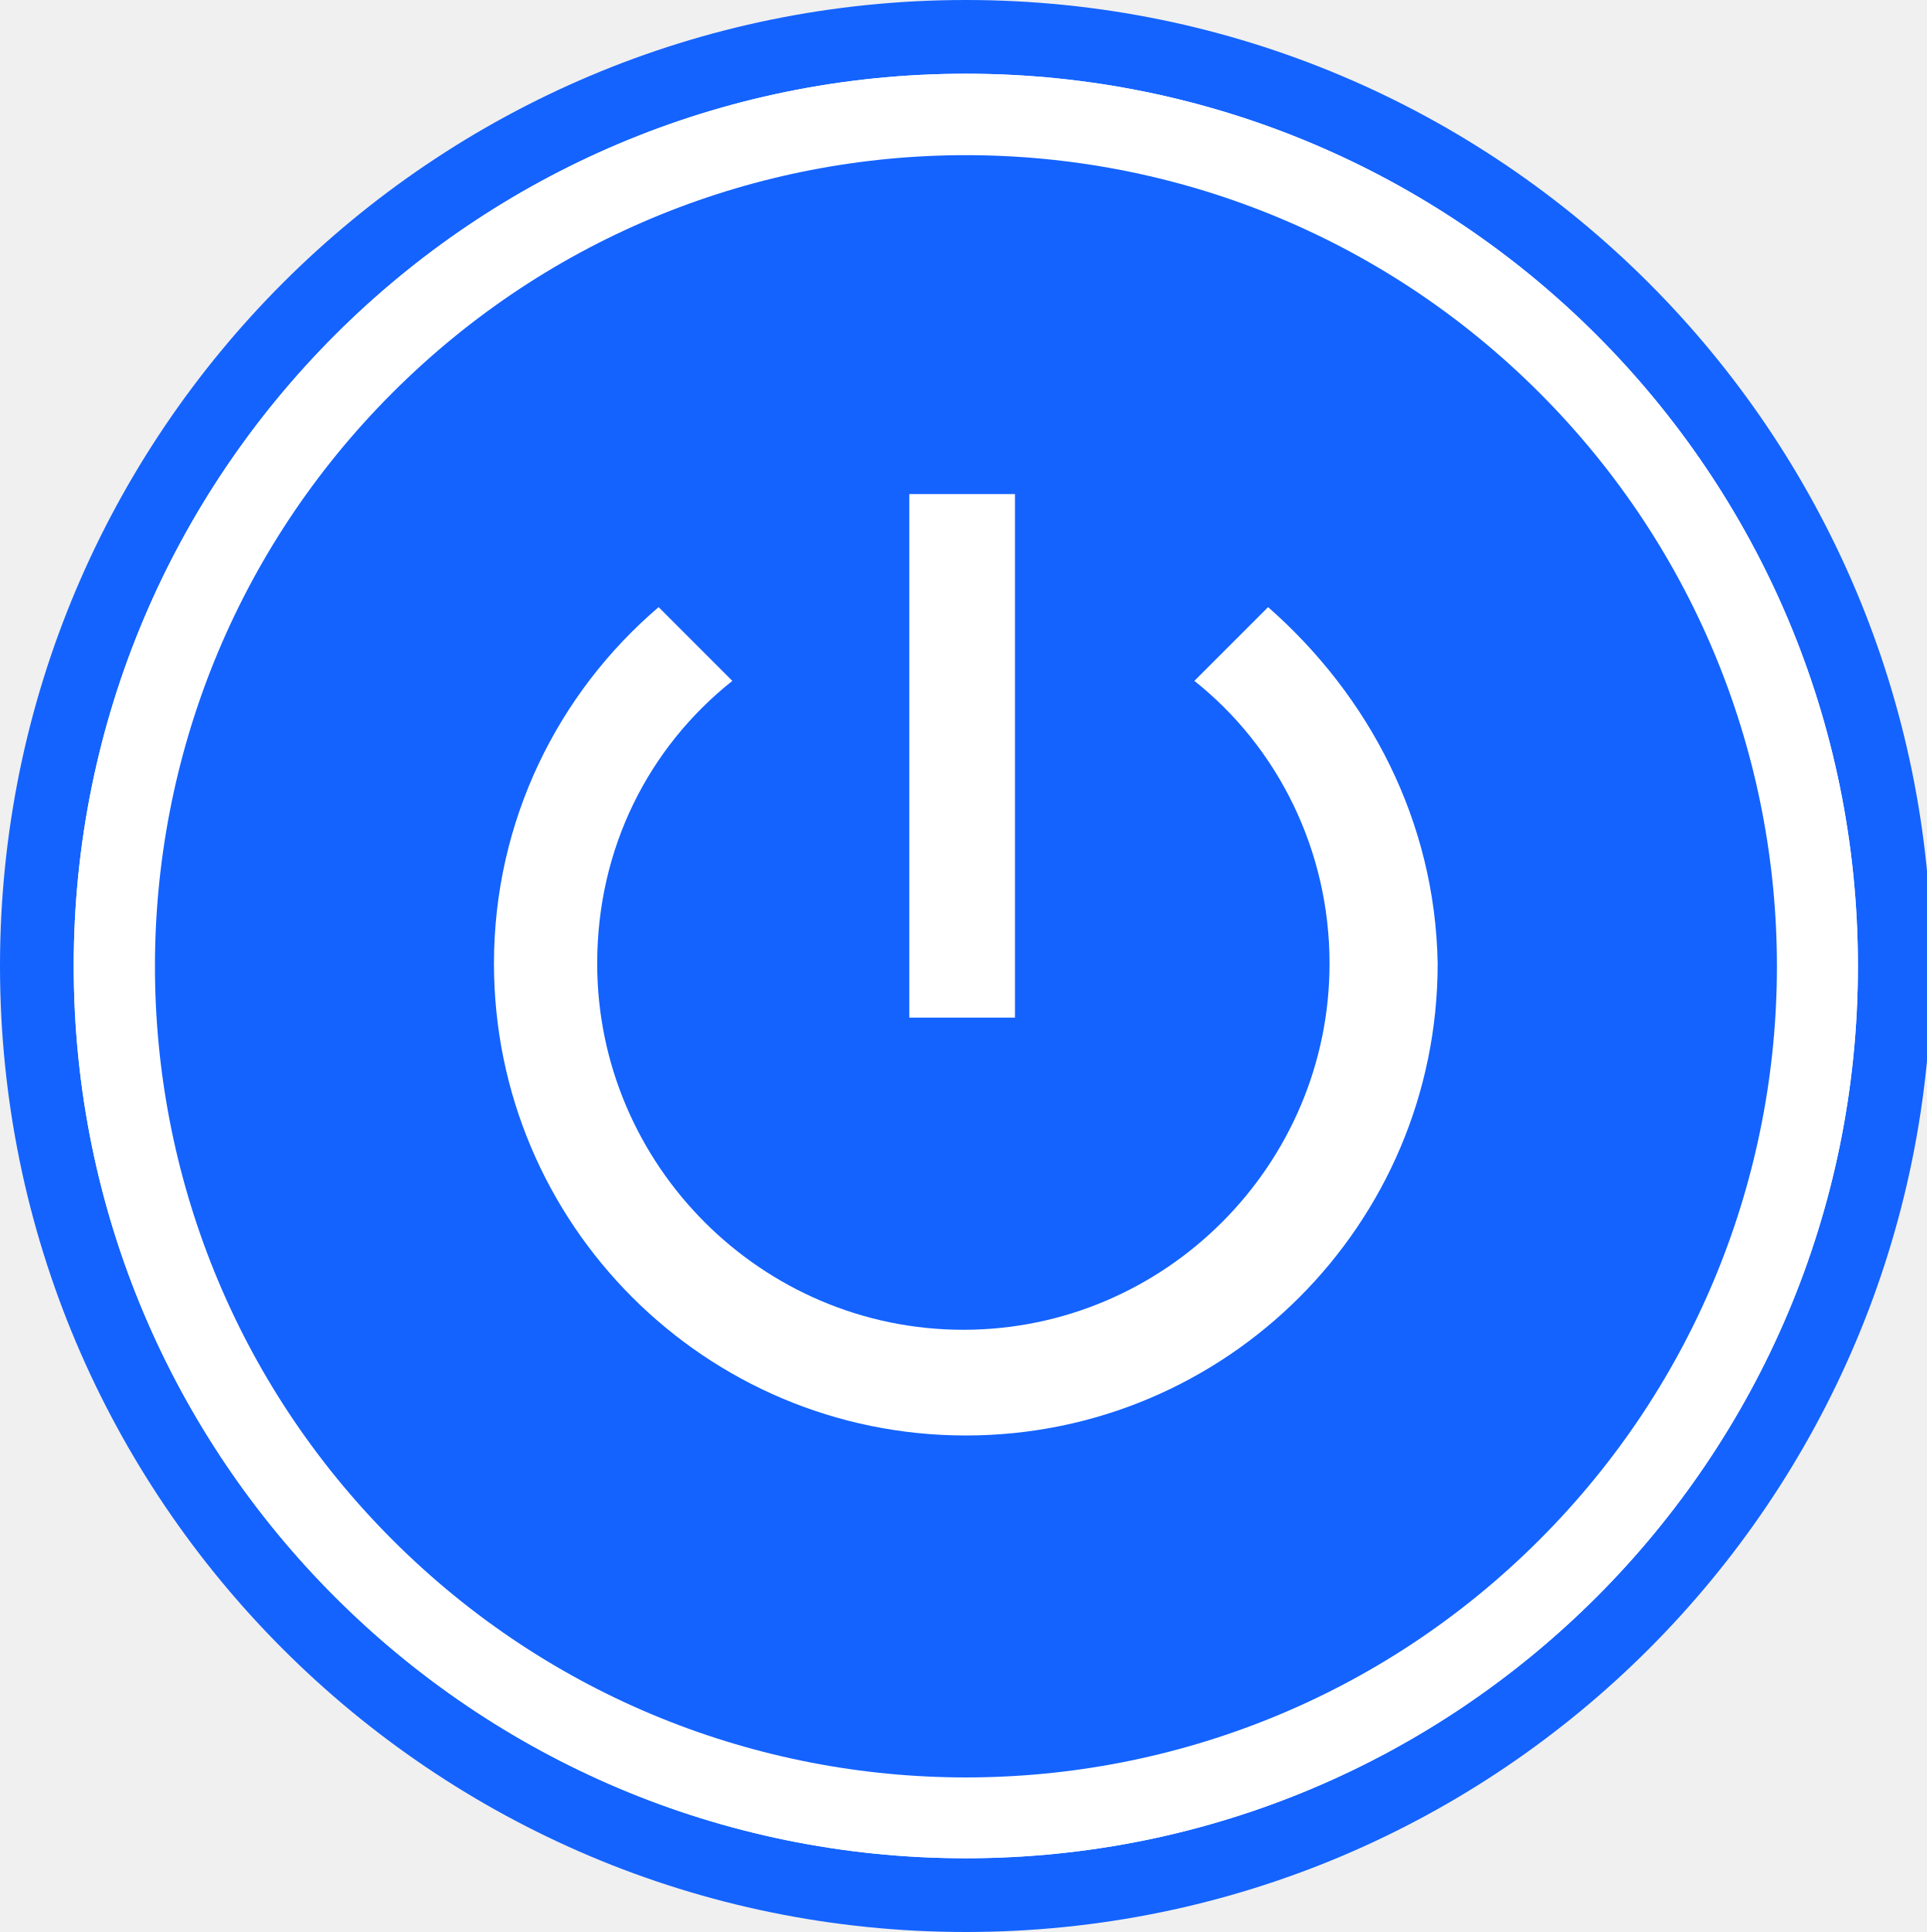
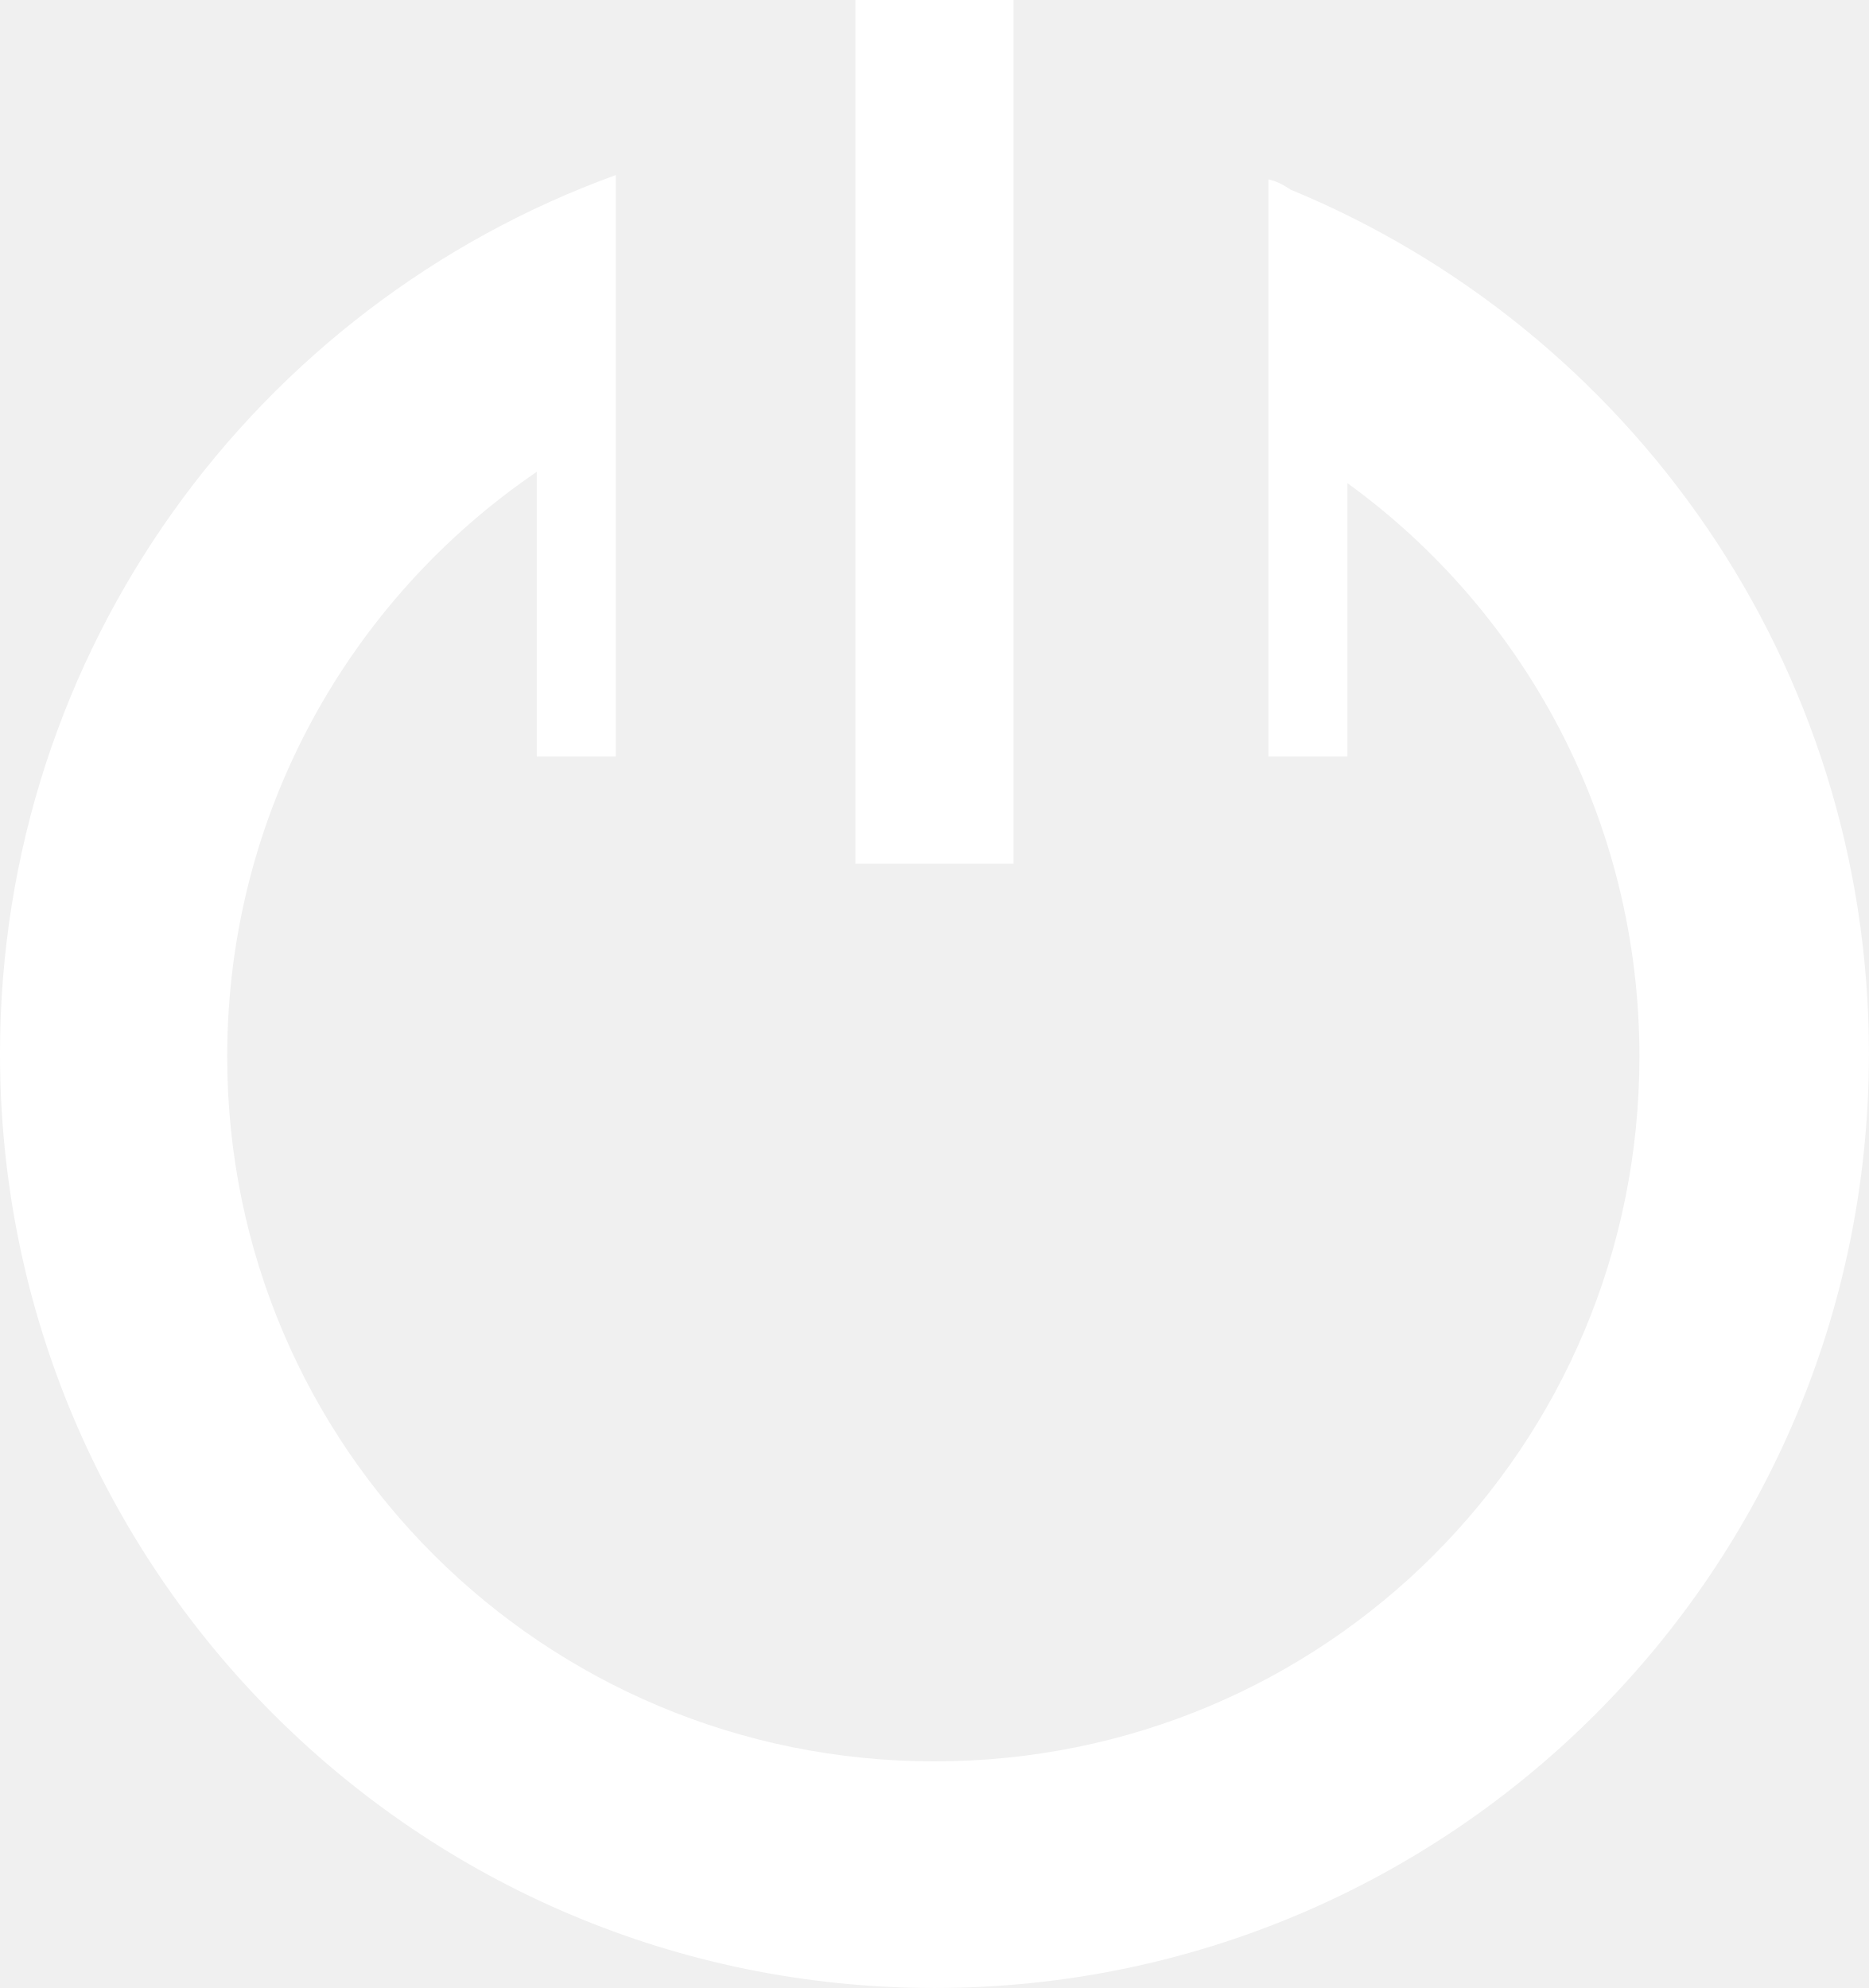
- <svg xmlns="http://www.w3.org/2000/svg" version="1.1" id="Слой_1" shape-rendering="geometricPrecision" text-rendering="geometricPrecision" image-rendering="optimizeQuality" x="0px" y="0px" viewBox="0 0 78.4 78.6" style="enable-background:new 0 0 78.4 78.6;" xml:space="preserve">
-   <defs id="defs17" />
-   <style type="text/css" id="style2">
- 	.st0{fill:#F79520;}
- 	.st1{fill:#FFFFFF;}
- </style>
-   <circle class="st0" cx="39.3" cy="39.3" r="39.3" id="circle4" style="fill:#1463ff;fill-opacity:1" />
-   <circle class="st1" cx="39.3" cy="39.3" r="36.3" id="circle6" />
-   <circle class="st1" cx="39.3" cy="39.3" r="36.3" id="circle8" />
-   <ellipse transform="matrix(0.7071 -0.7071 0.7071 0.7071 -16.2733 39.3121)" class="st0" cx="39.3" cy="39.3" rx="33" ry="33" id="ellipse10" style="fill:#1463ff;fill-opacity:1" />
-   <path class="st1" d="M41.3,20.1H37v21.3h4.3V20.1z M51.6,24.7l-3,3c3.4,2.7,5.5,6.9,5.5,11.5c0,8.2-6.7,14.9-14.9,14.9  s-14.9-6.7-14.9-14.9c0-4.7,2.1-8.8,5.5-11.5l-3-3c-4.1,3.5-6.7,8.7-6.7,14.5c0,10.6,8.6,19.2,19.2,19.2s19.2-8.6,19.2-19.2  C58.4,33.4,55.7,28.3,51.6,24.7z" id="path12" />
+ <svg xmlns="http://www.w3.org/2000/svg" width="78.399" height="83.406" viewBox="0 0 36382 38705" shape-rendering="geometricPrecision" text-rendering="geometricPrecision" image-rendering="optimizeQuality" fill-rule="evenodd" clip-rule="evenodd">
+   <defs>
+     <style>
+     .fil0 {fill:white}
+    </style>
+   </defs>
+   <g id="Layer_x0020_1">
+     <path class="fil0" d="M16652 0h3078v16815h-3078z" />
+     <path class="fil0" d="M18190 38705c10051 0 18192-8141 18192-18191 0-7594-4649-14096-11256-16821-144-96-289-171-434-201v11236h1538V9406c3448 2500 5684 6569 5684 11164 0 7604-6119 13723-13724 13723-7603 0-13767-6119-13767-13723 0-4733 2389-8907 6026-11384v5542h1539V3408C4994 5943 0 12642 0 20514c0 10050 8140 18191 18190 18191z" />
+   </g>
</svg>
